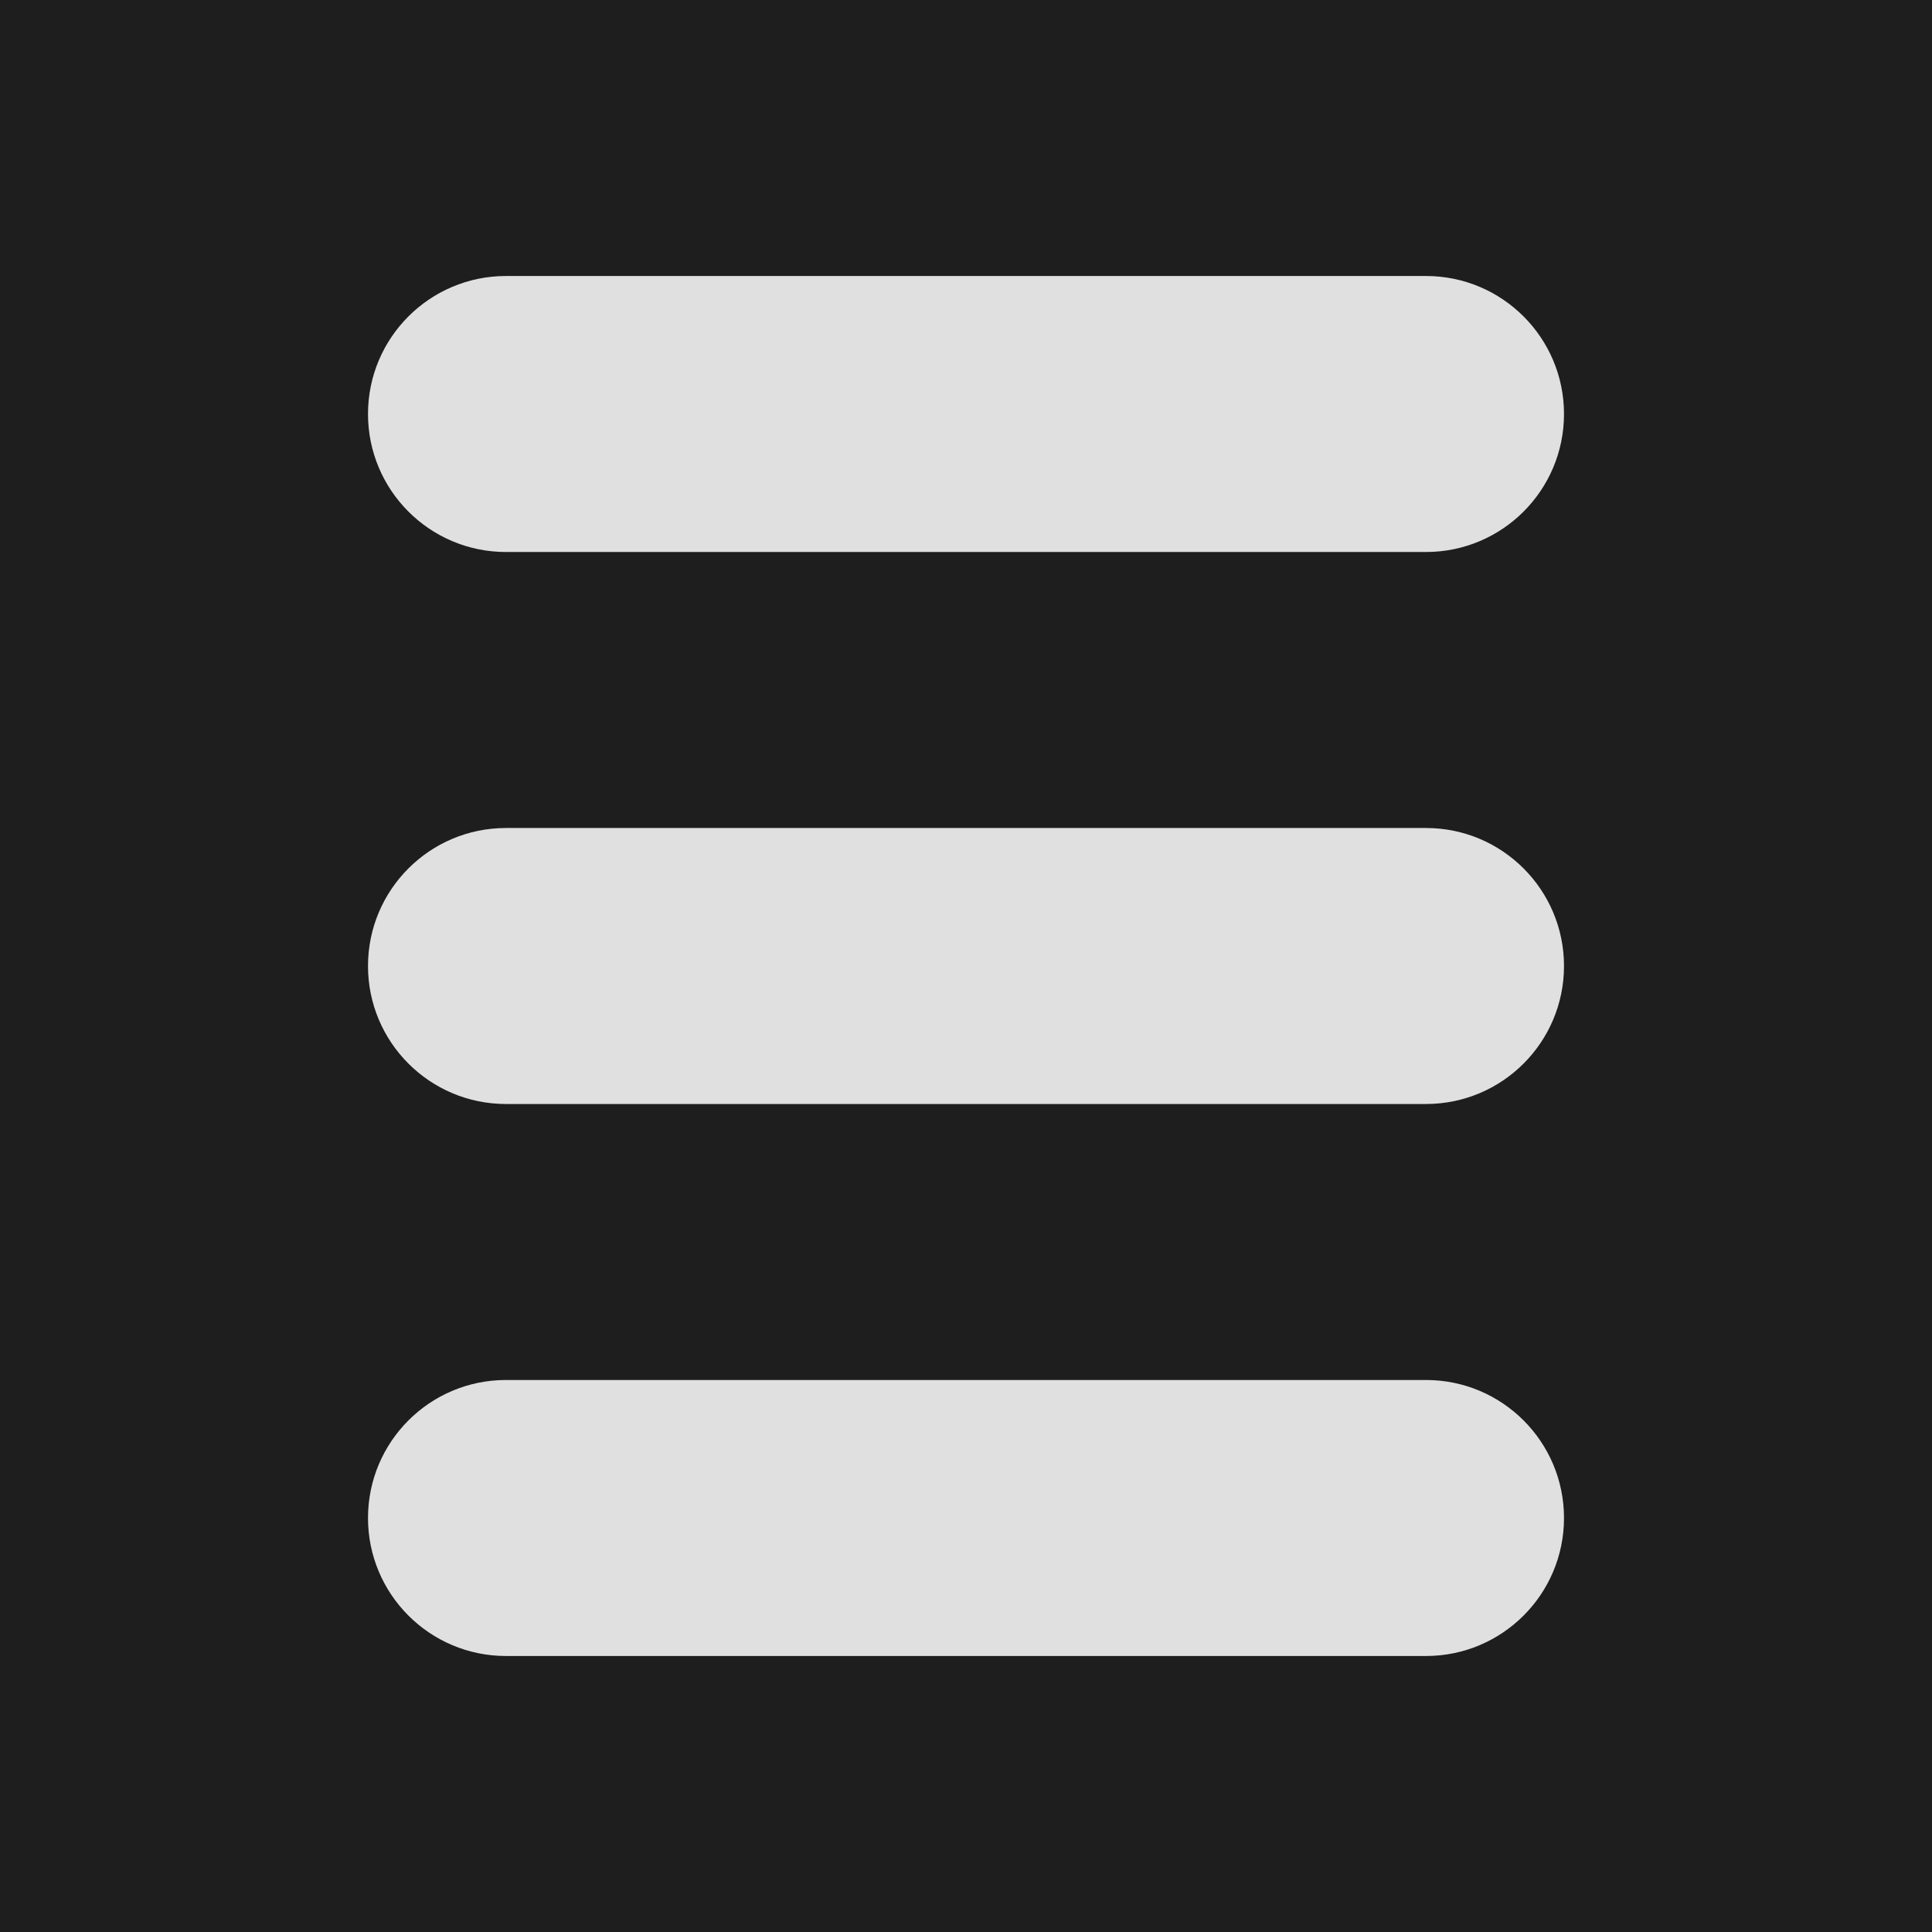
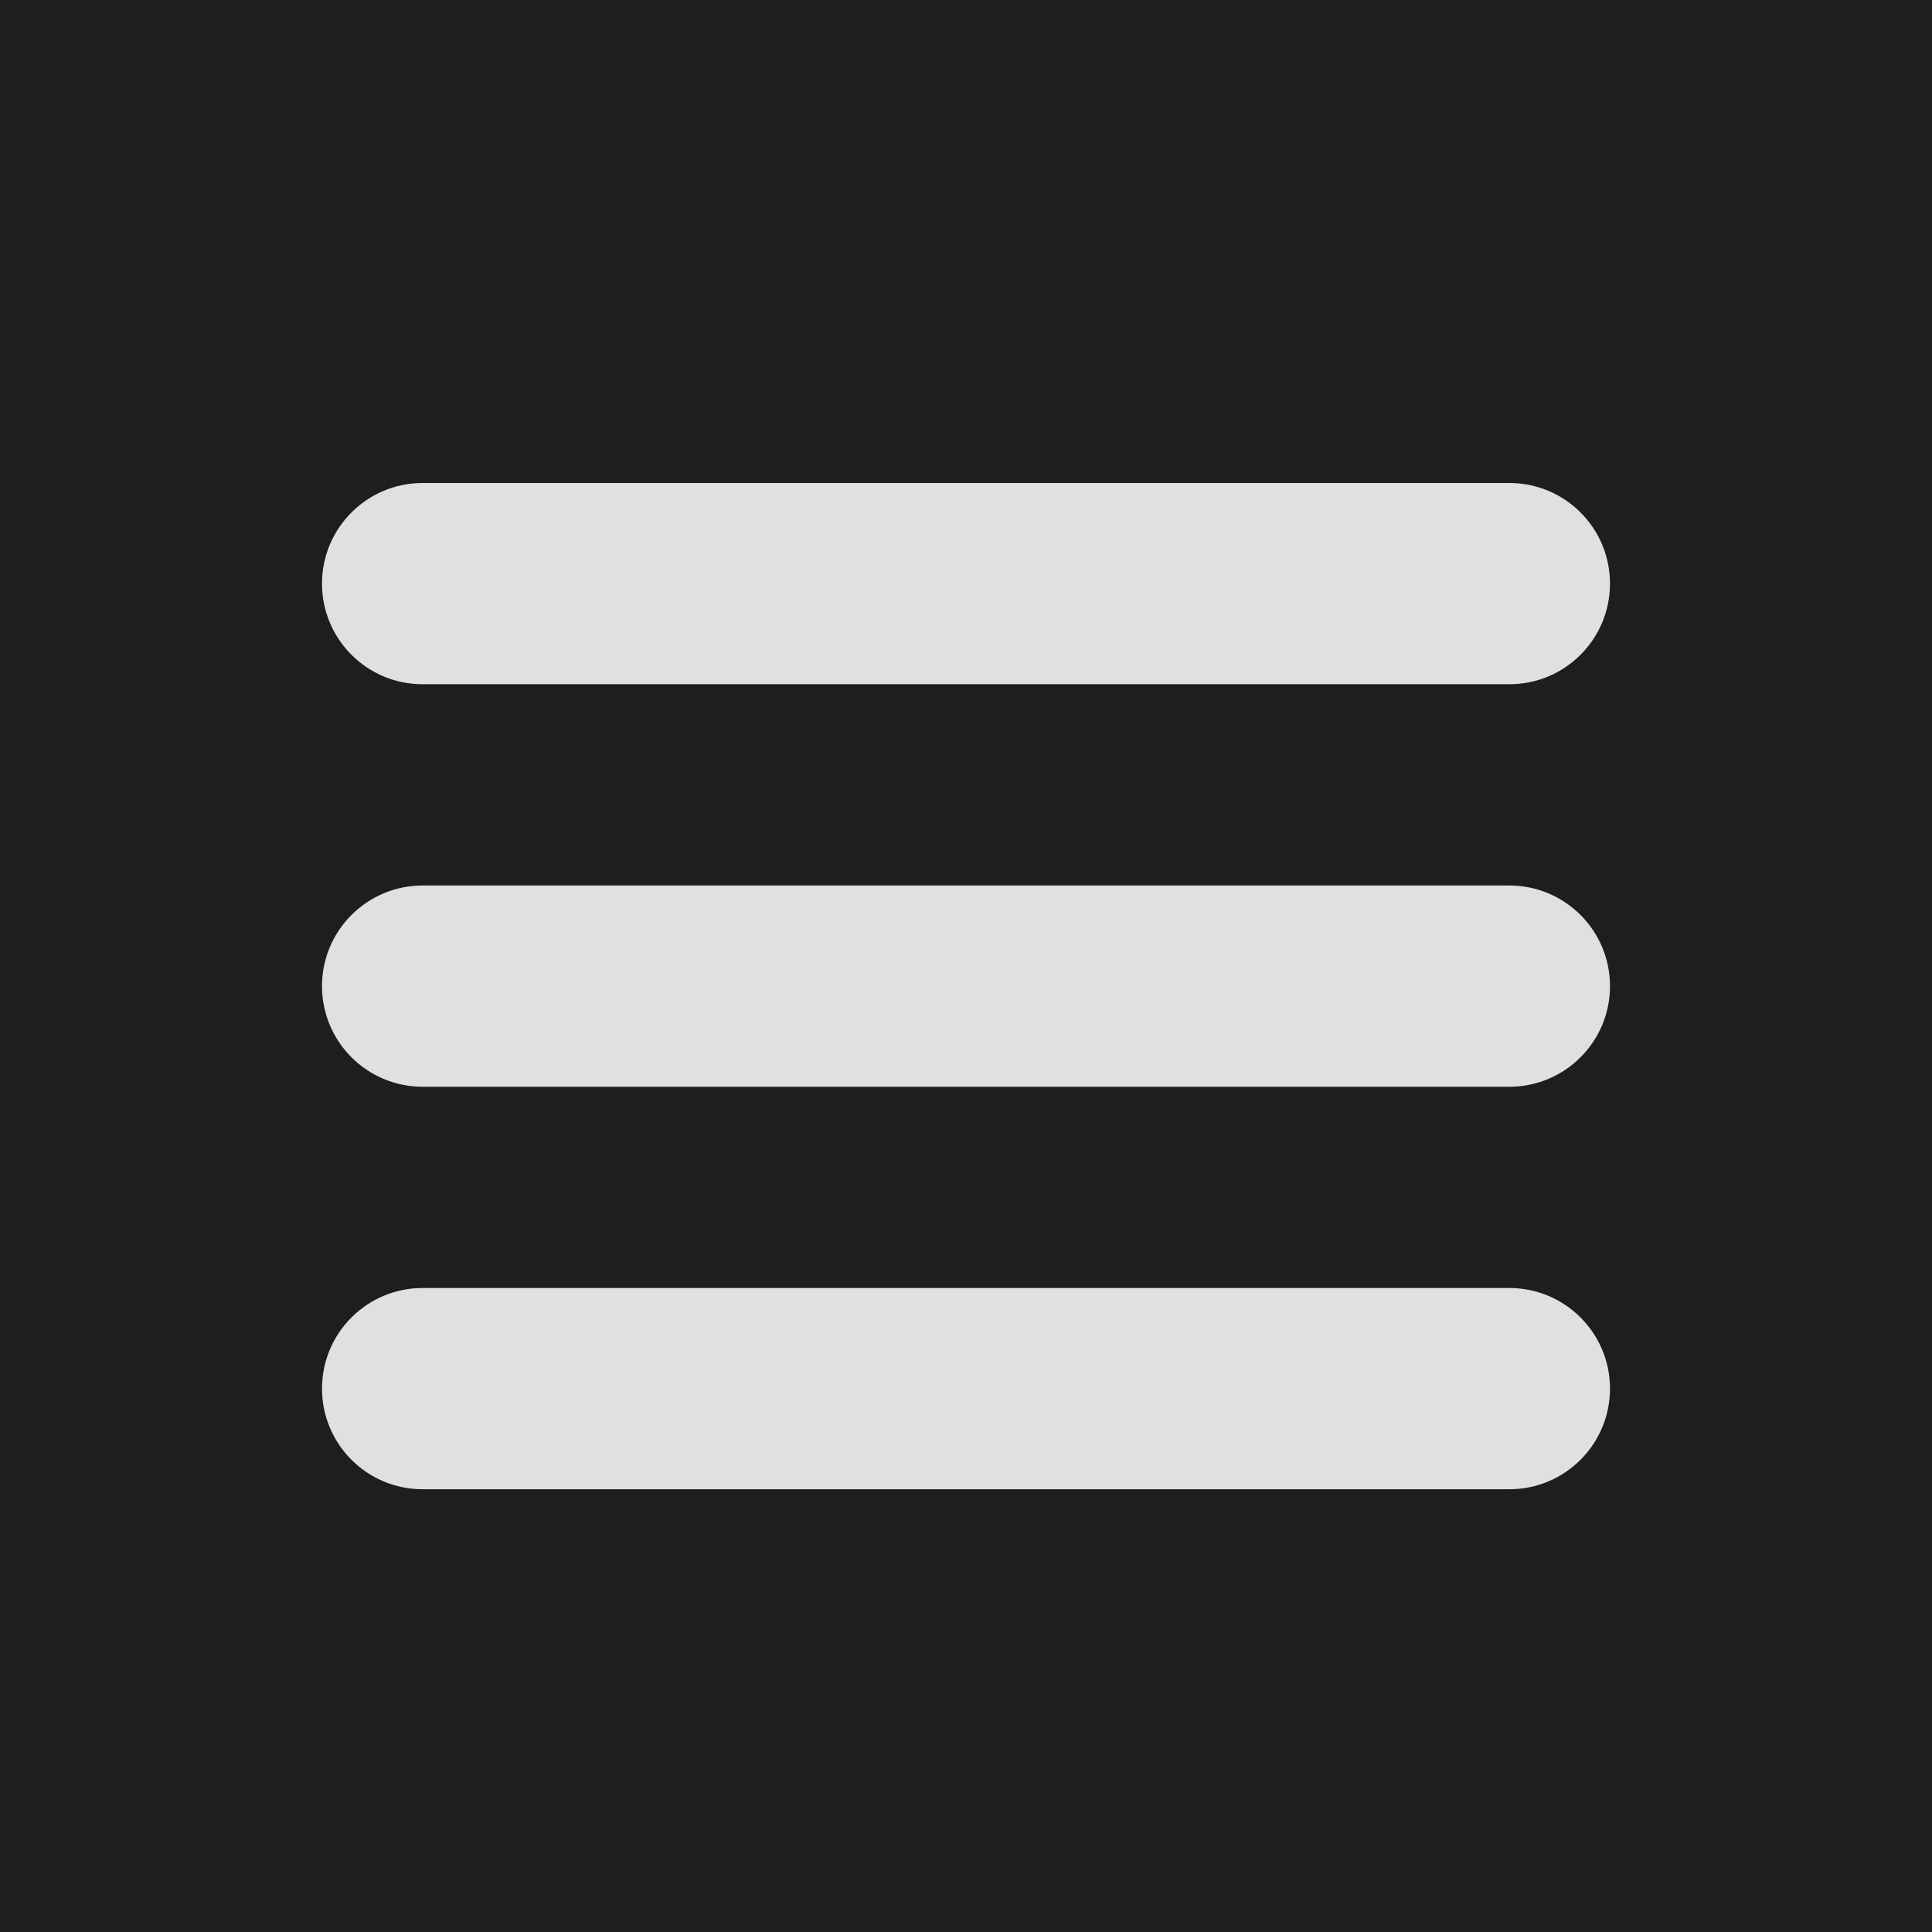
- <svg xmlns="http://www.w3.org/2000/svg" width="512" height="512" viewBox="0 0 21 21">
-   <rect width="21" height="21" fill="#1e1e1e" />
+ <svg xmlns="http://www.w3.org/2000/svg" width="512" height="512" viewBox="0 0 24 24">
+   <rect width="24" height="24" fill="#1e1e1e" />
  <g fill="#e0e0e0">
-     <rect x="4" y="3" width="13" height="3" rx="1.5" />
-     <rect x="4" y="9" width="13" height="3" rx="1.5" />
-     <rect x="4" y="15" width="13" height="3" rx="1.5" />
+     <rect x="4" y="6" width="16" height="2.5" rx="1.25" />
+     <rect x="4" y="11" width="16" height="2.5" rx="1.25" />
+     <rect x="4" y="16" width="16" height="2.5" rx="1.25" />
  </g>
</svg>
